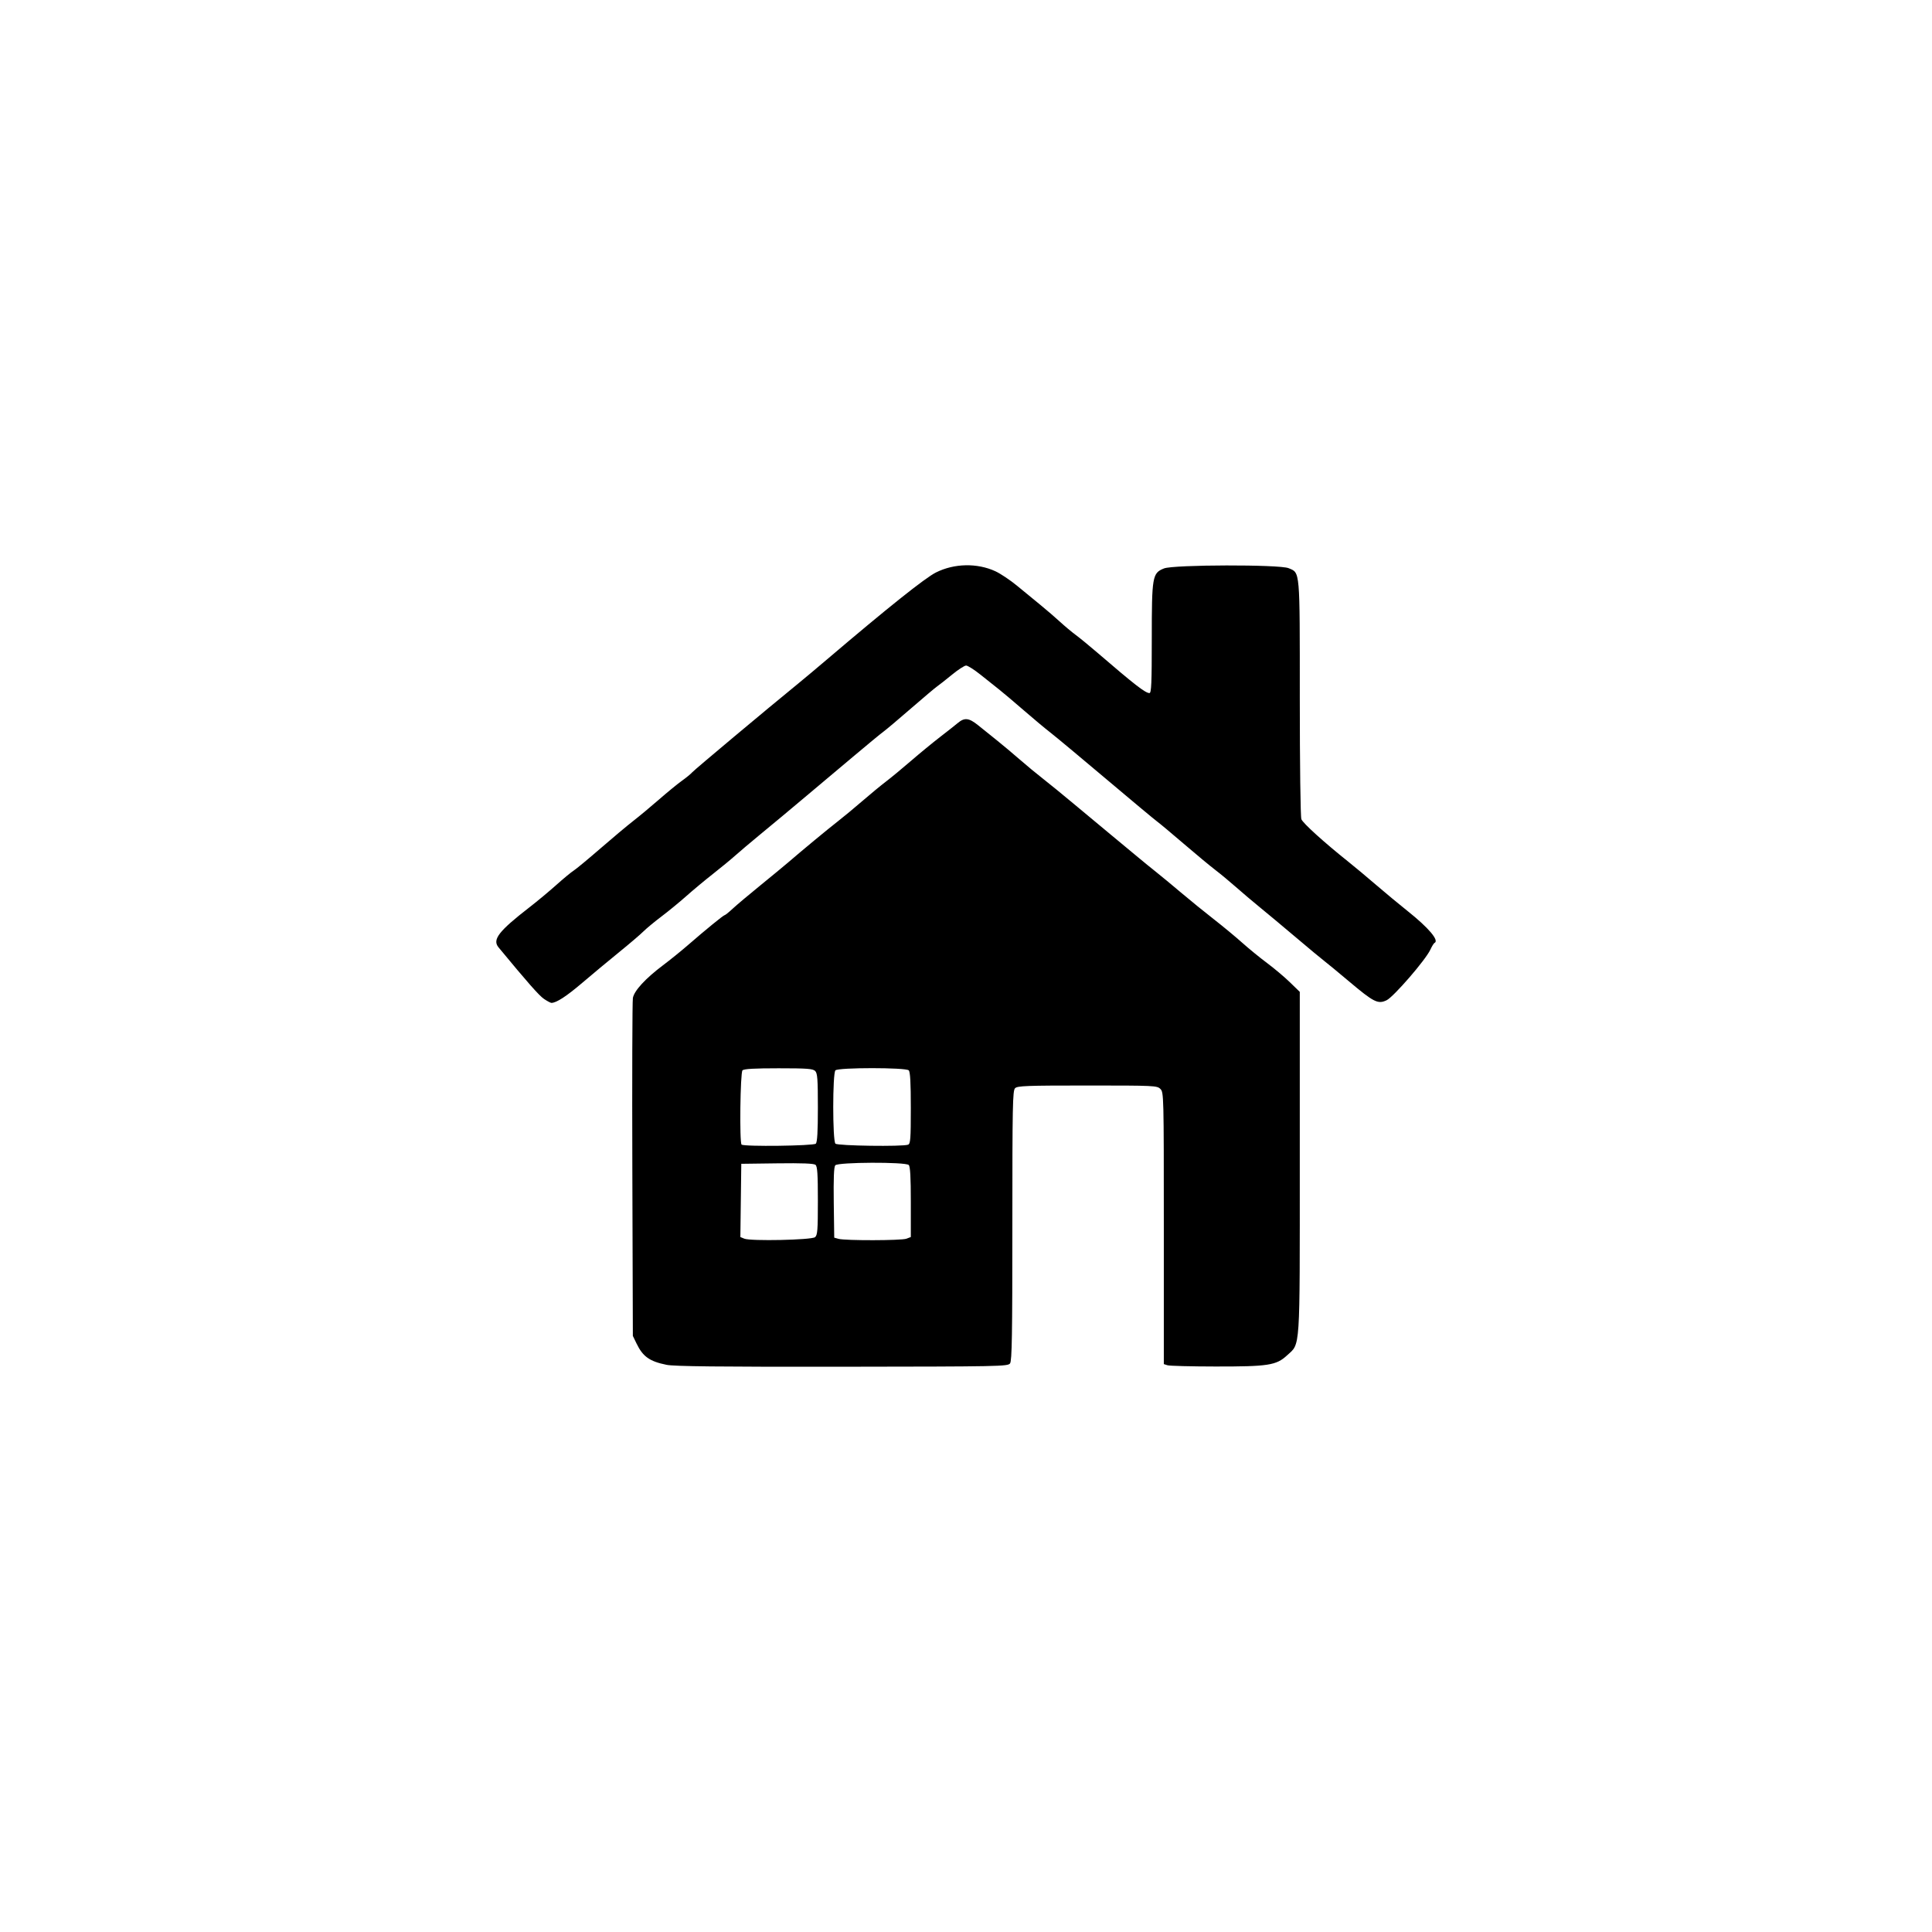
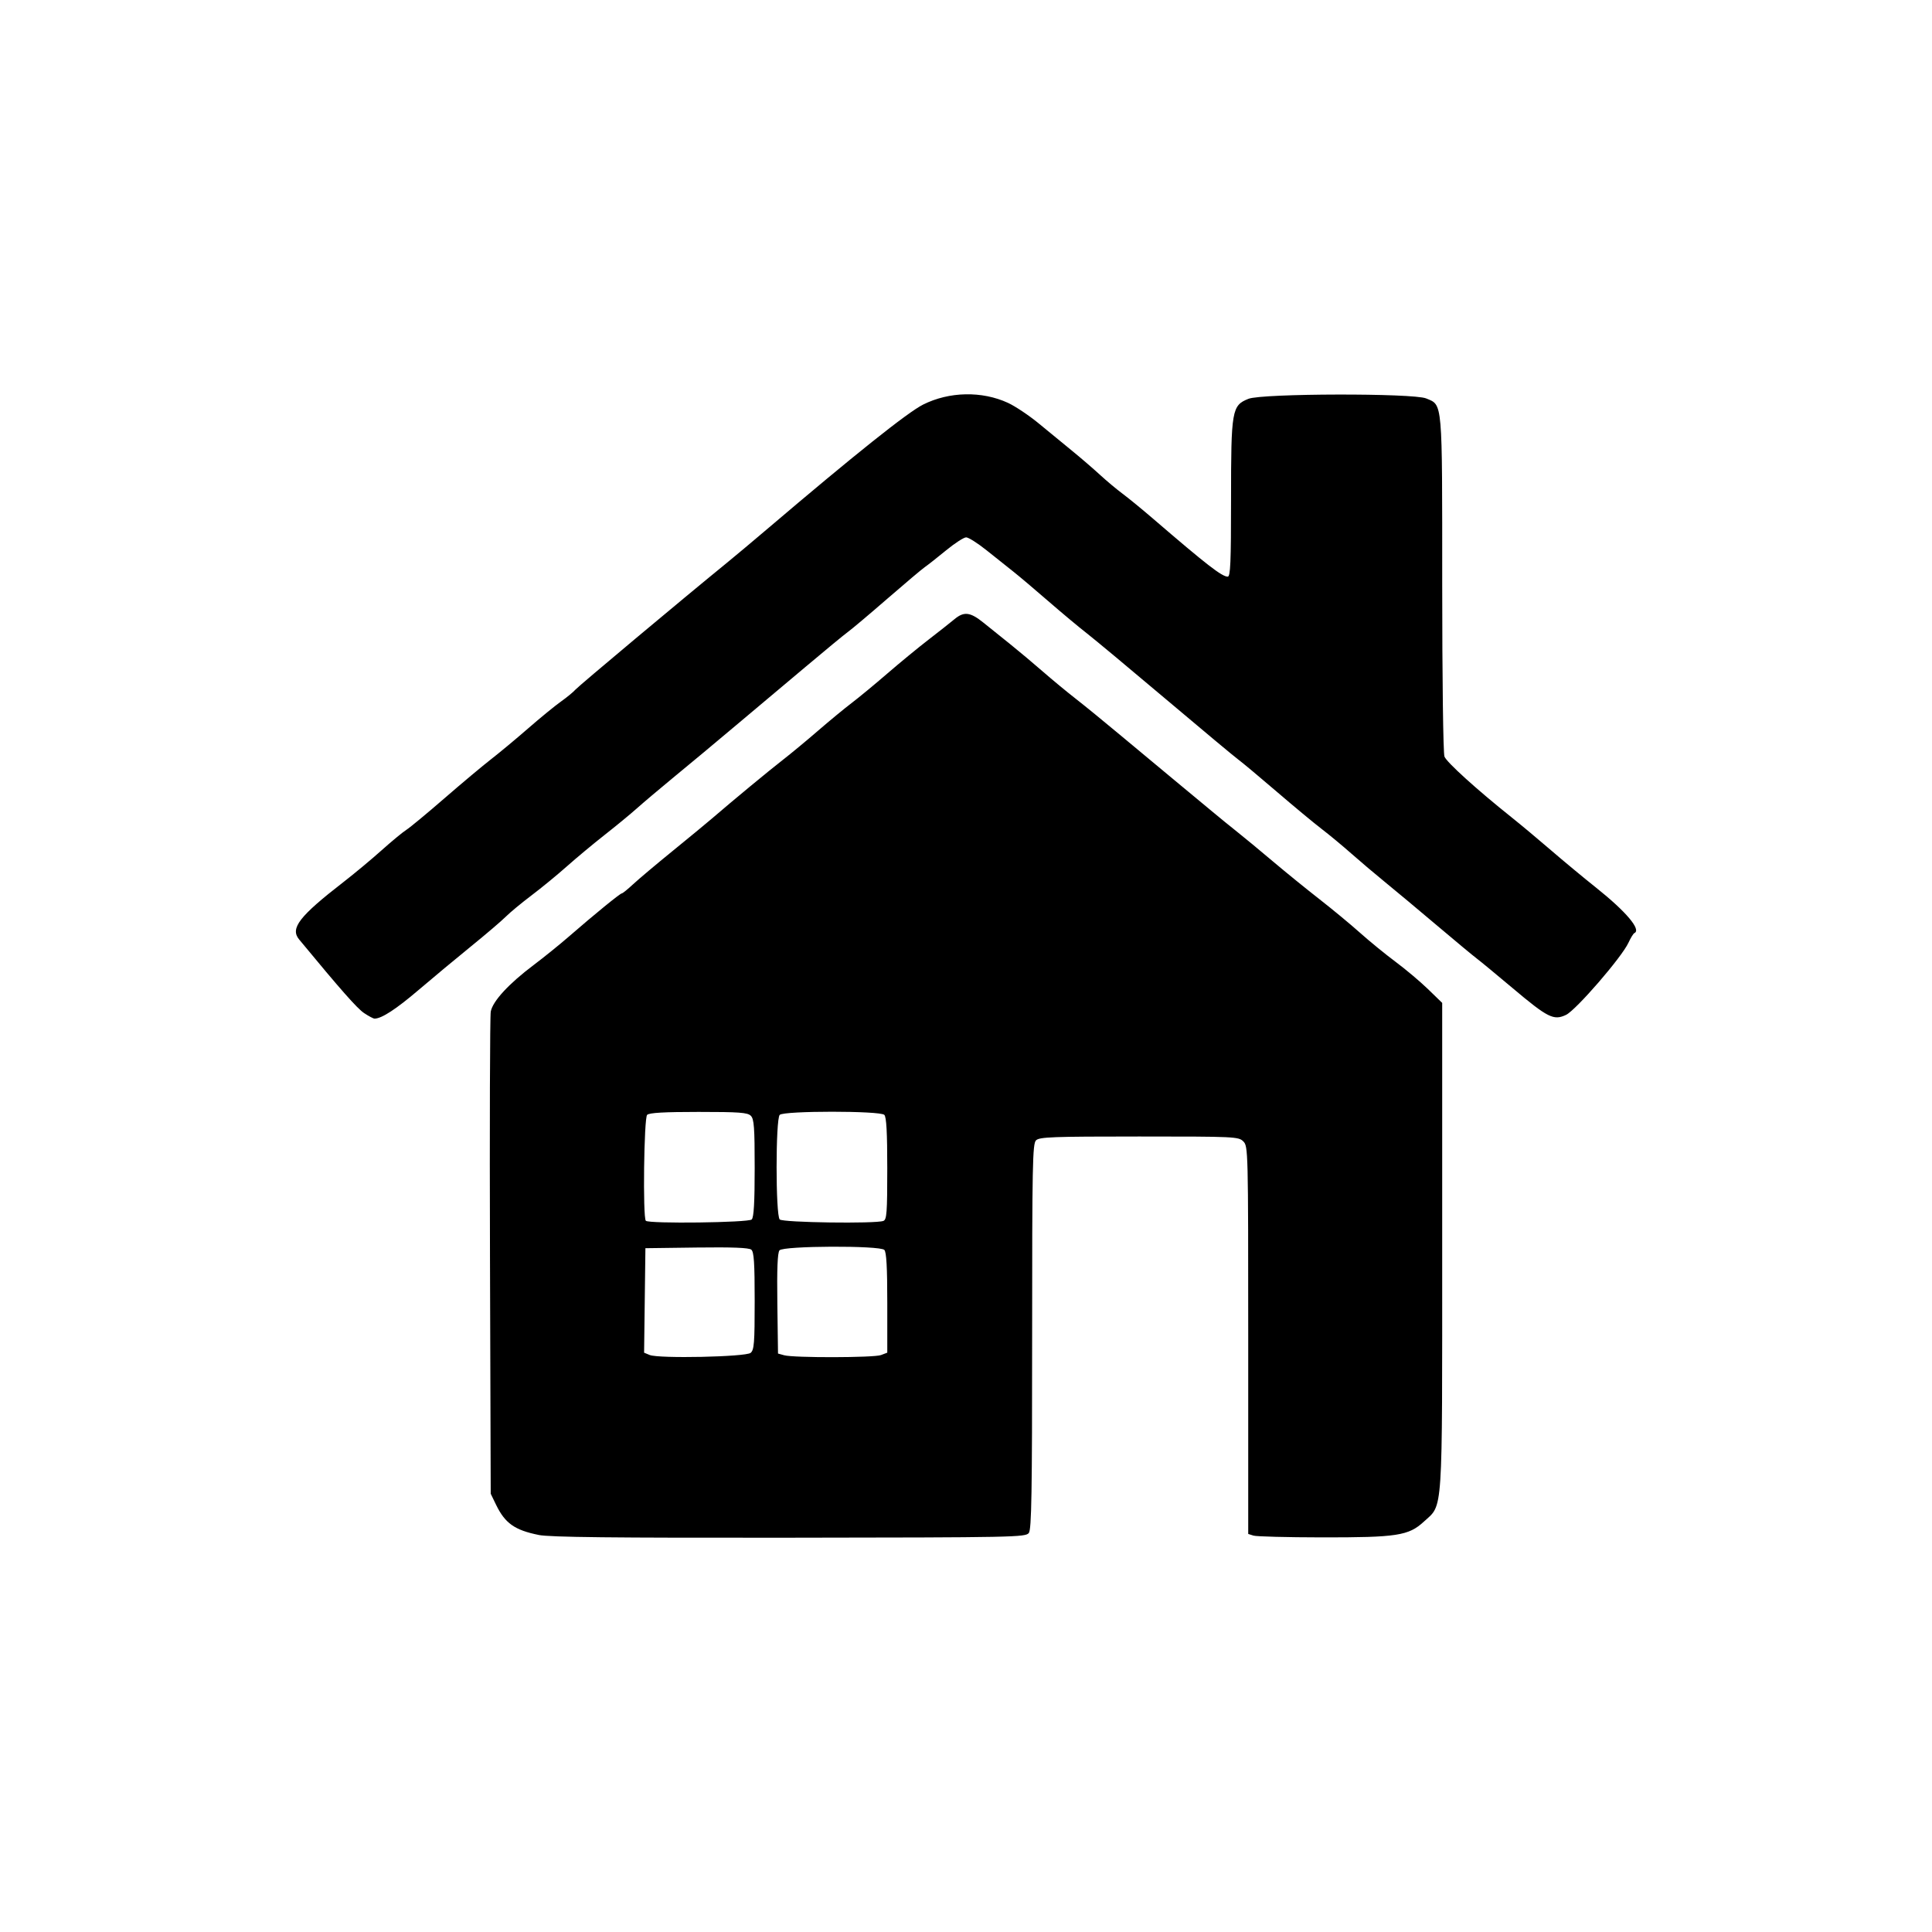
<svg xmlns="http://www.w3.org/2000/svg" id="svg8" version="1.1" viewBox="0 0 210 297" height="300" width="300">
  <defs id="defs2" />
-   <g style="display:inline" id="layer3" transform="translate(-3.25052,7.698229)">
+   <g style="display:inline" id="layer3" transform="matrix(1.426647,0,0,1.426647,-49.43527,-52.37441)">
    <path id="path4531" d="m 62.199,202.107 c -2.581,-0.522 -3.616,-1.255 -4.581,-3.241 L 57.037,197.668 56.958,172.136 c -0.043,-14.043 -0.005,-25.933 0.084,-26.422 0.203,-1.115 1.935,-2.997 4.607,-5.007 1.101,-0.828 2.825,-2.222 3.831,-3.096 2.739,-2.381 5.5,-4.632 5.682,-4.634 0.089,-8e-4 0.638,-0.444 1.22,-0.986 0.582,-0.542 2.487,-2.146 4.233,-3.566 1.746,-1.42 3.651,-2.991 4.233,-3.491 2.356,-2.026 6.102,-5.126 7.634,-6.317 0.894,-0.695 2.619,-2.124 3.833,-3.175 1.214,-1.051 2.838,-2.39 3.61,-2.977 0.772,-0.586 2.502,-2.015 3.844,-3.175 1.342,-1.16 3.349,-2.81 4.46,-3.666 1.111,-0.856 2.356,-1.839 2.767,-2.183 1.034,-0.865 1.708,-0.786 3.137,0.367 0.676,0.546 1.972,1.587 2.88,2.315 0.907,0.728 2.495,2.059 3.528,2.96 1.033,0.9 2.617,2.21 3.52,2.91 0.903,0.701 3.106,2.499 4.895,3.996 1.789,1.497 4.384,3.657 5.767,4.799 1.382,1.142 3.168,2.624 3.969,3.293 0.8,0.67 2.051,1.689 2.778,2.265 0.728,0.576 2.454,2.003 3.836,3.172 1.382,1.169 3.645,3.006 5.027,4.083 1.382,1.077 3.347,2.703 4.366,3.614 1.019,0.911 2.745,2.321 3.836,3.133 1.091,0.812 2.669,2.141 3.506,2.953 l 1.521,1.477 v 26.2 c 0,29.485 0.114,27.771 -1.97,29.692 -1.65,1.521 -2.884,1.711 -11.021,1.7 -3.726,-0.005 -7.03,-0.091 -7.342,-0.19 l -0.568,-0.18 v -20.884 c 0,-20.531 -0.009,-20.893 -0.529,-21.413 -0.512,-0.512 -0.882,-0.529 -11.226,-0.529 -9.372,0 -10.748,0.051 -11.113,0.416 -0.371,0.371 -0.416,2.65 -0.416,21.116 0,16.883 -0.065,20.79 -0.354,21.185 -0.339,0.464 -1.454,0.486 -25.79,0.514 -19.1,0.022 -25.834,-0.052 -27.034,-0.295 z m 22.844,-19.619 c 0.379,-0.315 0.437,-1.055 0.437,-5.59 0,-4.116 -0.077,-5.291 -0.364,-5.529 -0.254,-0.211 -2.037,-0.281 -5.887,-0.231 l -5.523,0.072 -0.071,5.629 -0.071,5.629 0.601,0.249 c 0.975,0.405 10.354,0.208 10.879,-0.229 z m 14.046,0.237 0.679,-0.258 v -5.378 c 0,-3.83 -0.091,-5.469 -0.318,-5.695 -0.489,-0.489 -10.889,-0.446 -11.297,0.047 -0.211,0.254 -0.281,1.999 -0.231,5.743 l 0.072,5.378 0.661,0.184 c 1.028,0.286 9.673,0.268 10.434,-0.021 z M 85.162,168.114 c 0.225,-0.225 0.318,-1.83 0.318,-5.537 0,-4.393 -0.066,-5.286 -0.416,-5.636 -0.35,-0.35 -1.243,-0.416 -5.636,-0.416 -3.707,0 -5.312,0.092 -5.537,0.318 -0.343,0.343 -0.476,11.077 -0.141,11.412 0.335,0.335 11.069,0.202 11.412,-0.141 z m 14.186,0.157 c 0.363,-0.139 0.419,-0.887 0.419,-5.636 0,-3.906 -0.091,-5.566 -0.318,-5.793 -0.449,-0.449 -10.822,-0.449 -11.271,0 -0.449,0.449 -0.449,10.822 0,11.271 0.335,0.335 10.339,0.476 11.17,0.157 z M 43.384,145.869 c -0.74,-0.496 -2.511,-2.504 -6.996,-7.934 -0.986,-1.193 0.017,-2.488 4.792,-6.187 1.154,-0.894 2.992,-2.424 4.083,-3.4 1.091,-0.976 2.297,-1.973 2.68,-2.215 0.382,-0.242 2.228,-1.77 4.101,-3.396 1.873,-1.626 4.145,-3.529 5.048,-4.229 0.903,-0.701 2.697,-2.194 3.987,-3.318 1.289,-1.124 2.872,-2.419 3.517,-2.877 0.645,-0.458 1.351,-1.039 1.57,-1.291 0.342,-0.395 11.532,-9.766 16.257,-13.614 0.881,-0.718 2.871,-2.385 4.421,-3.704 9.379,-7.984 15.114,-12.56 16.789,-13.399 2.808,-1.406 6.333,-1.478 9.138,-0.185 0.779,0.359 2.27,1.356 3.313,2.215 1.043,0.859 2.669,2.193 3.613,2.965 0.944,0.771 2.294,1.934 2.999,2.583 0.705,0.649 1.801,1.566 2.436,2.037 0.635,0.471 2.123,1.691 3.307,2.71 5.735,4.934 7.388,6.217 8.014,6.217 0.292,0 0.357,-1.513 0.357,-8.329 0,-9.632 0.084,-10.115 1.878,-10.833 1.468,-0.587 17.756,-0.623 19.147,-0.041 1.793,0.749 1.729,0.01 1.729,19.967 0,10.214 0.104,18.262 0.242,18.623 0.234,0.615 3.475,3.55 7.225,6.543 1.003,0.8 2.915,2.397 4.249,3.548 1.334,1.151 3.515,2.96 4.846,4.02 3.262,2.597 4.922,4.565 4.142,4.912 -0.109,0.049 -0.397,0.519 -0.641,1.046 -0.721,1.562 -5.651,7.258 -6.722,7.766 -1.329,0.63 -1.957,0.315 -5.767,-2.894 -1.734,-1.46 -3.462,-2.887 -3.842,-3.171 -0.379,-0.284 -2.314,-1.891 -4.3,-3.572 -1.986,-1.681 -4.486,-3.768 -5.556,-4.639 -1.07,-0.871 -2.724,-2.271 -3.675,-3.112 -0.951,-0.841 -2.39,-2.034 -3.197,-2.65 -0.807,-0.617 -2.994,-2.431 -4.858,-4.032 -1.865,-1.601 -3.717,-3.149 -4.117,-3.44 -0.4,-0.291 -3.897,-3.208 -7.772,-6.482 -3.875,-3.274 -7.735,-6.489 -8.577,-7.144 -0.842,-0.655 -2.696,-2.203 -4.12,-3.44 -1.424,-1.237 -3.114,-2.666 -3.756,-3.175 -0.642,-0.509 -1.95,-1.551 -2.907,-2.315 -0.957,-0.764 -1.944,-1.389 -2.195,-1.389 -0.251,0 -1.223,0.63 -2.161,1.4 -0.938,0.77 -1.966,1.58 -2.285,1.8 -0.319,0.22 -2.138,1.754 -4.044,3.409 -1.905,1.655 -3.804,3.256 -4.22,3.558 -0.416,0.302 -2.521,2.037 -4.677,3.856 -2.157,1.819 -5.355,4.508 -7.107,5.975 -1.752,1.467 -3.483,2.918 -3.847,3.224 -0.364,0.306 -1.852,1.538 -3.307,2.738 -1.455,1.2 -3.188,2.666 -3.85,3.258 -0.663,0.592 -2.21,1.867 -3.44,2.832 -1.229,0.965 -3.068,2.497 -4.087,3.403 -1.019,0.906 -2.732,2.313 -3.808,3.125 -1.076,0.812 -2.326,1.848 -2.778,2.301 -0.452,0.453 -2.132,1.887 -3.733,3.186 -1.601,1.299 -4.149,3.419 -5.663,4.711 -2.426,2.07 -3.982,3.082 -4.741,3.082 -0.129,0 -0.639,-0.271 -1.133,-0.602 z" style="fill:#000000;stroke-width:0.265" />
  </g>
</svg>
